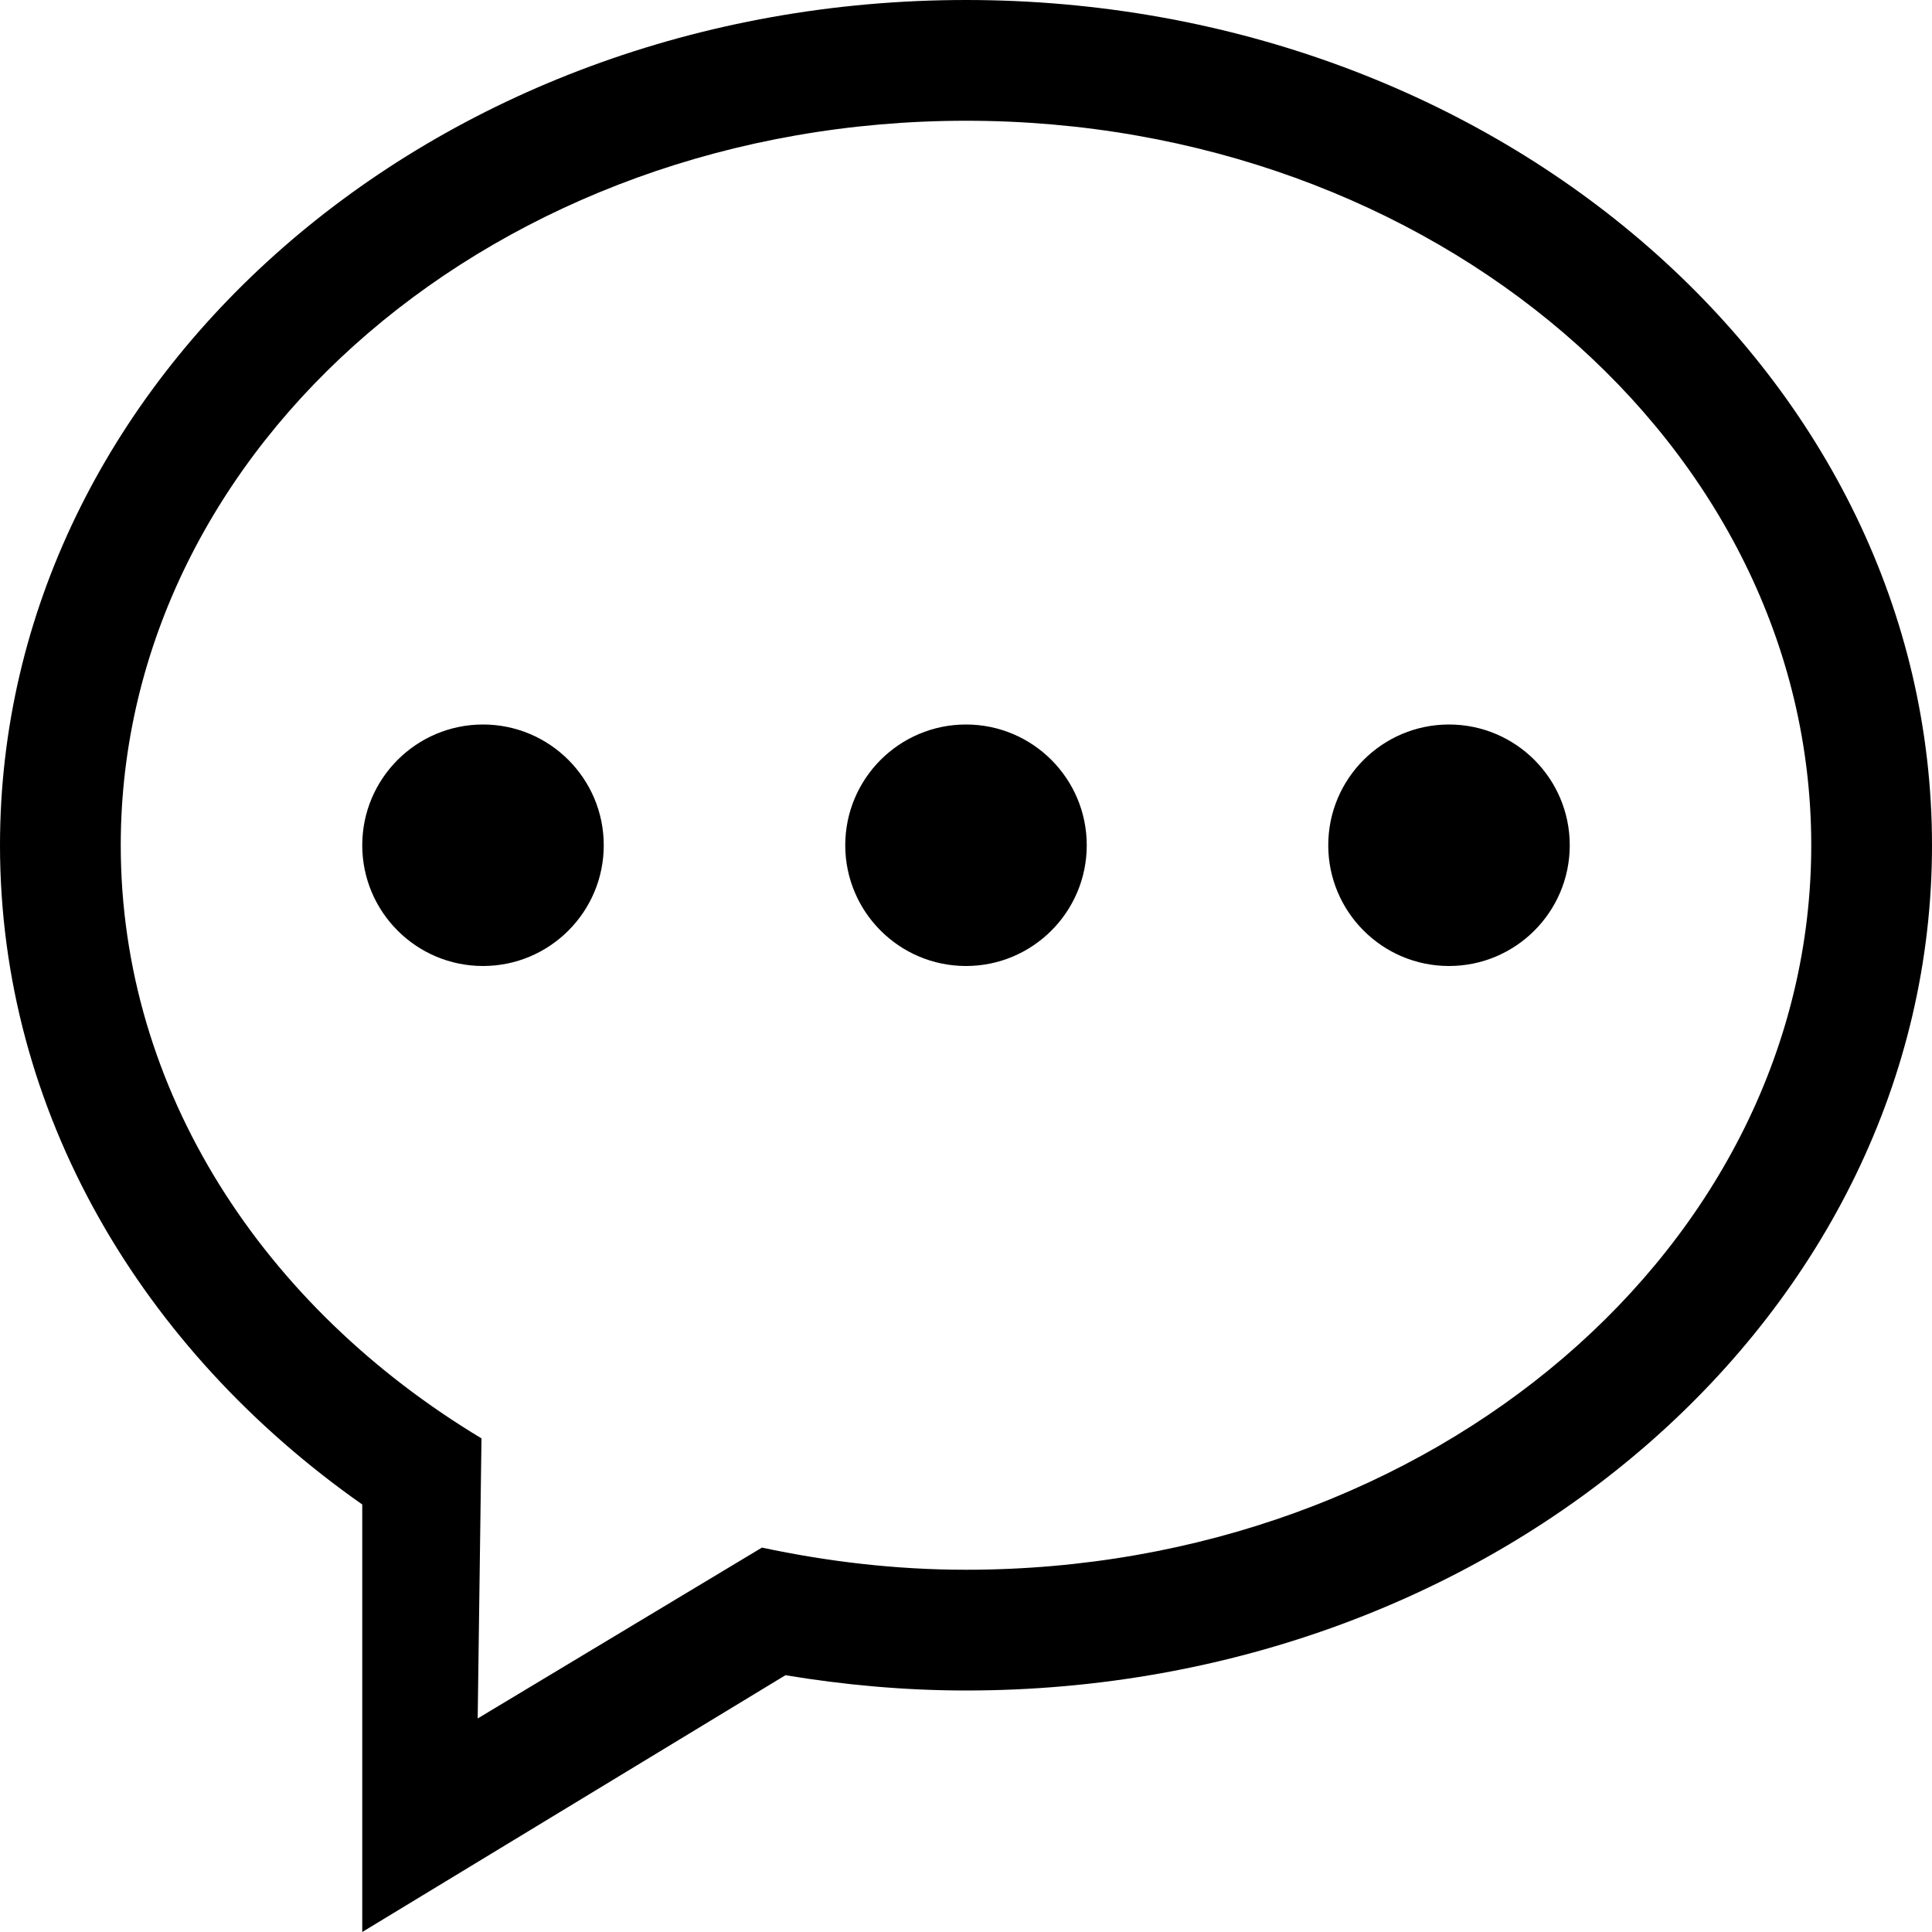
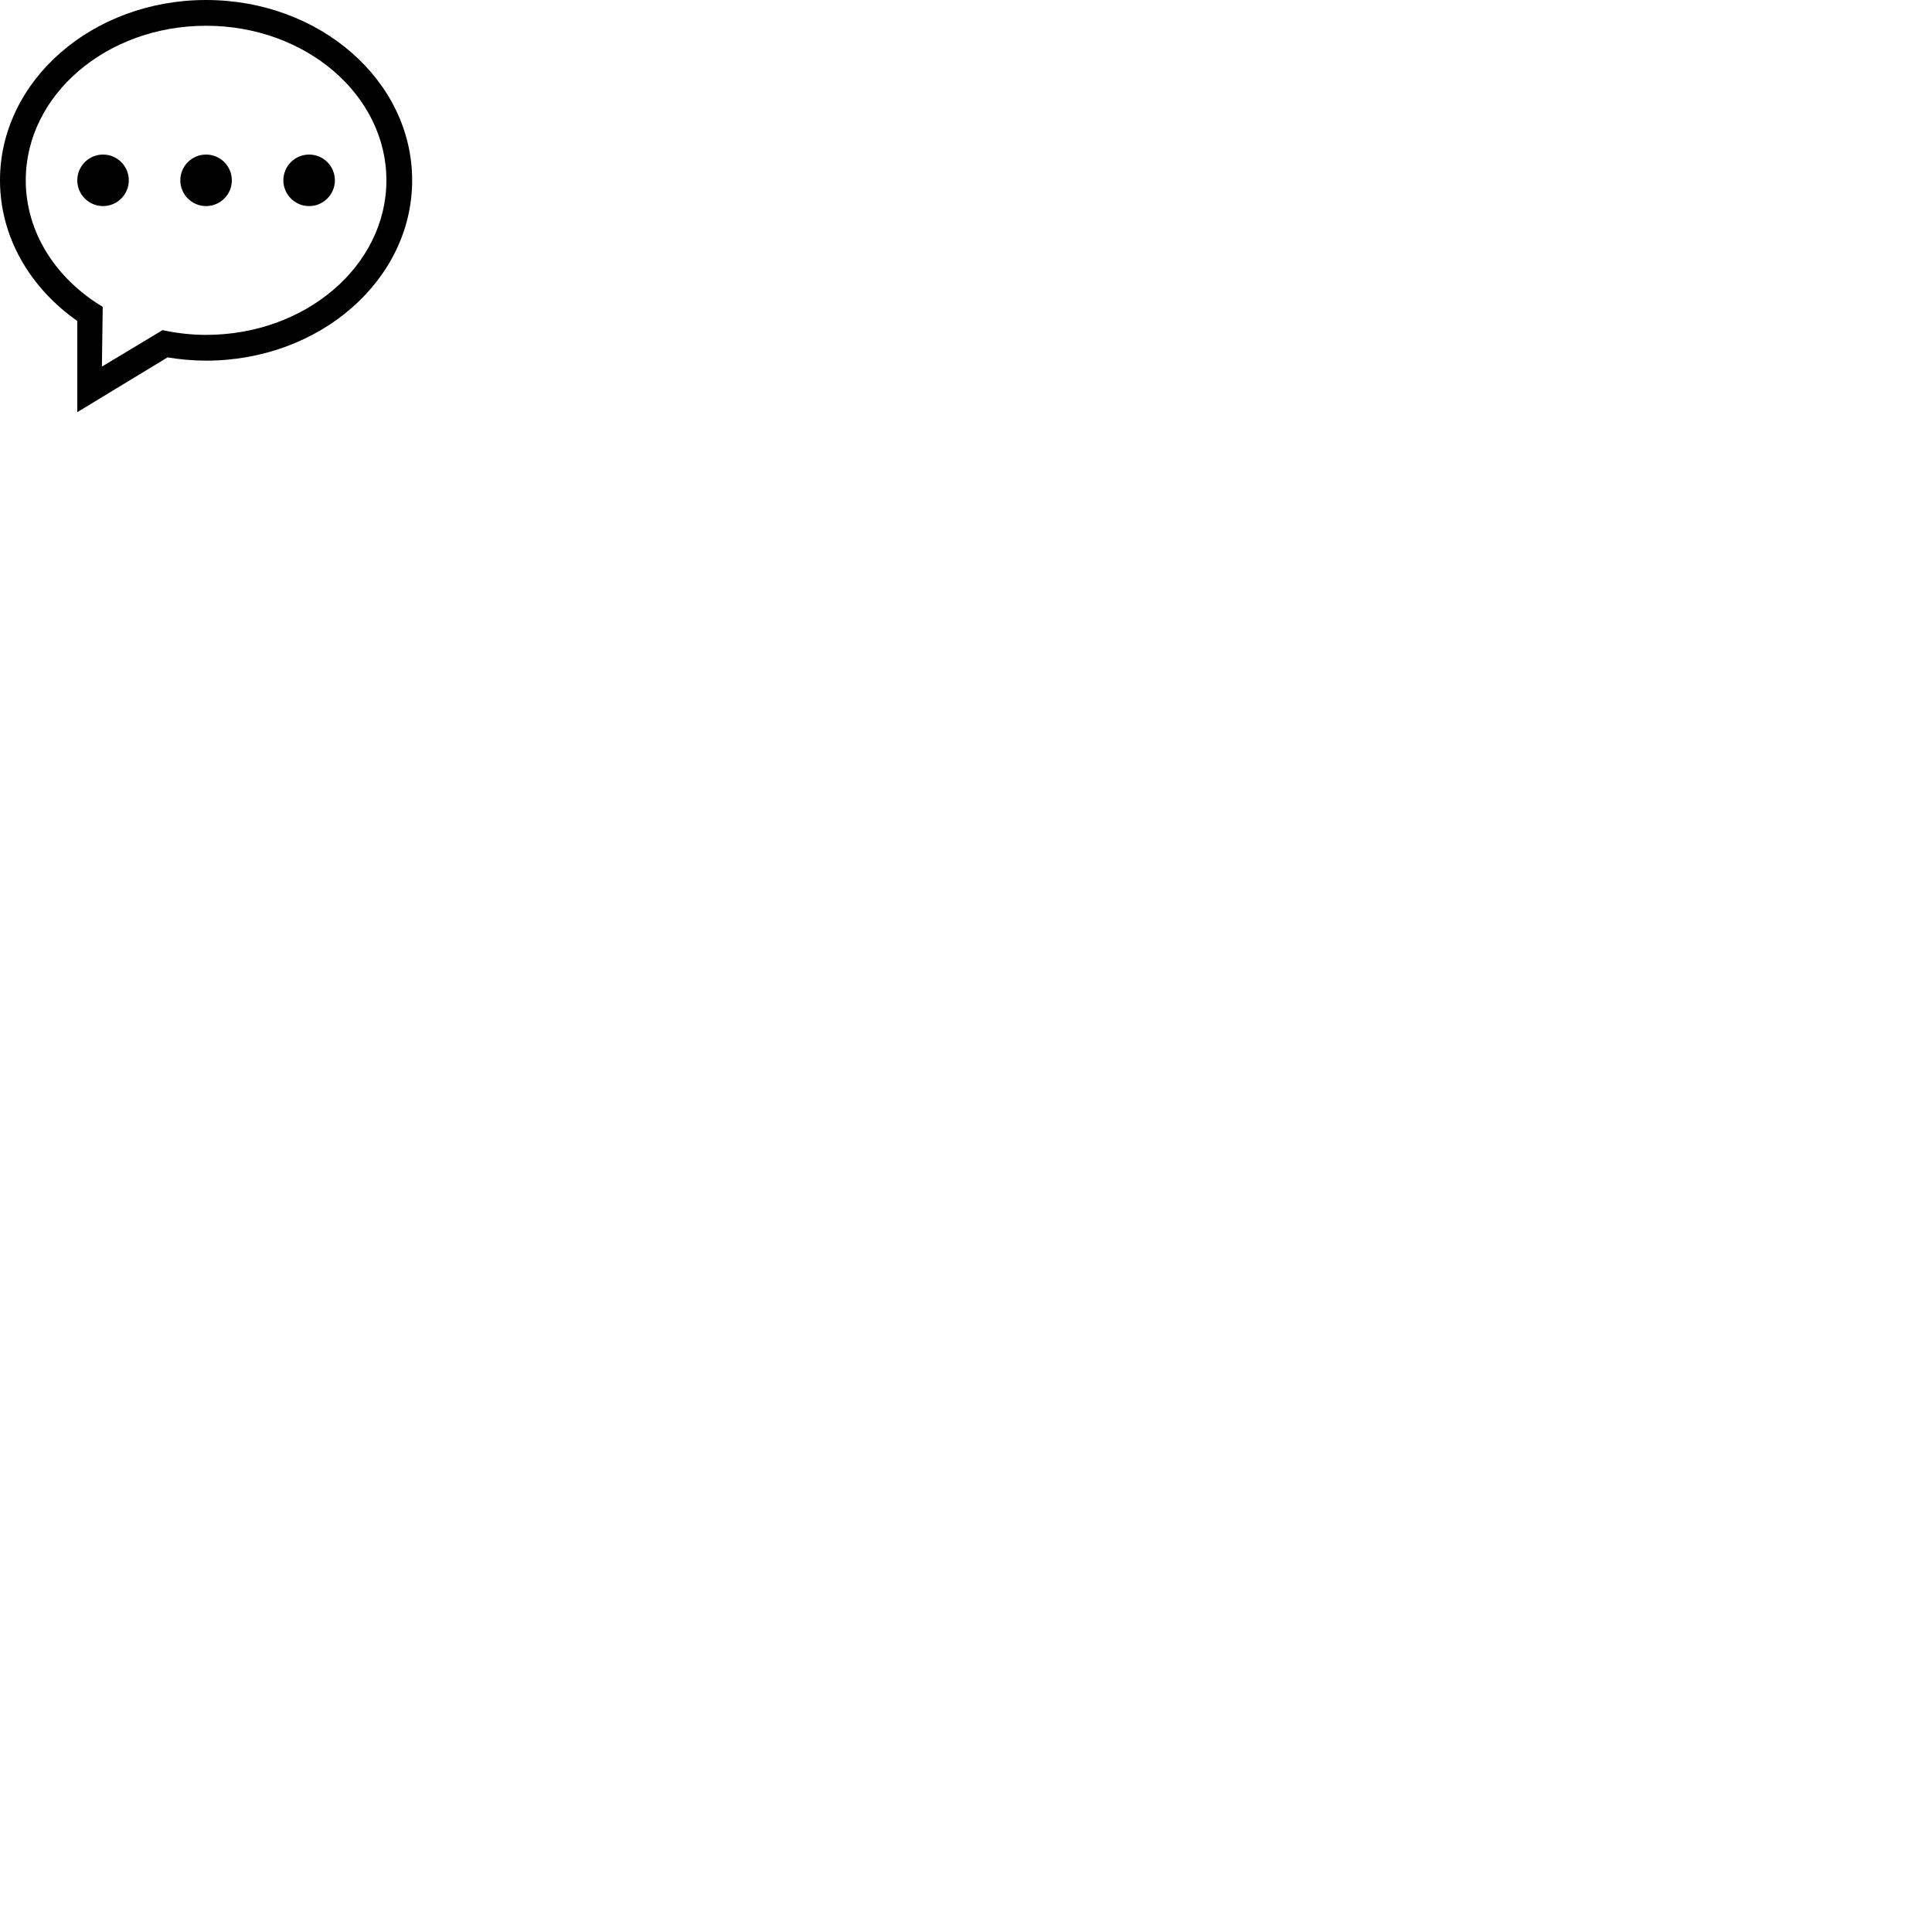
- <svg xmlns="http://www.w3.org/2000/svg" width="800px" height="800px" viewBox="0 0 32 32" version="1.1">
+ <svg xmlns="http://www.w3.org/2000/svg" width="1em" height="1em" viewBox="0 0 150 150" version="1.1">
  <defs>

</defs>
-   <g id="Page-1" stroke="none" stroke-width="1" fill="none" fill-rule="evenodd">
-     <g id="Icon-Set" transform="translate(-204, -255)" fill="#000000">
+   <g id="Page-1" stroke="none" stroke-width="1" fill="currentColor" fill-rule="evenodd">
+     <g id="Icon-Set" transform="translate(-204, -255)">
      <path d="M228,267 C226.896,267 226,267.896 226,269 C226,270.104 226.896,271 228,271 C229.104,271 230,270.104 230,269 C230,267.896 229.104,267 228,267 L228,267 Z M220,281 C218.832,281 217.704,280.864 216.62,280.633 L211.912,283.463 L211.975,278.824 C208.366,276.654 206,273.066 206,269 C206,262.373 212.268,257 220,257 C227.732,257 234,262.373 234,269 C234,275.628 227.732,281 220,281 L220,281 Z M220,255 C211.164,255 204,261.269 204,269 C204,273.419 206.345,277.354 210,279.919 L210,287 L217.009,282.747 C217.979,282.907 218.977,283 220,283 C228.836,283 236,276.732 236,269 C236,261.269 228.836,255 220,255 L220,255 Z M212,267 C210.896,267 210,267.896 210,269 C210,270.104 210.896,271 212,271 C213.104,271 214,270.104 214,269 C214,267.896 213.104,267 212,267 L212,267 Z M220,267 C218.896,267 218,267.896 218,269 C218,270.104 218.896,271 220,271 C221.104,271 222,270.104 222,269 C222,267.896 221.104,267 220,267 L220,267 Z" id="comment-3">

</path>
    </g>
  </g>
</svg>
